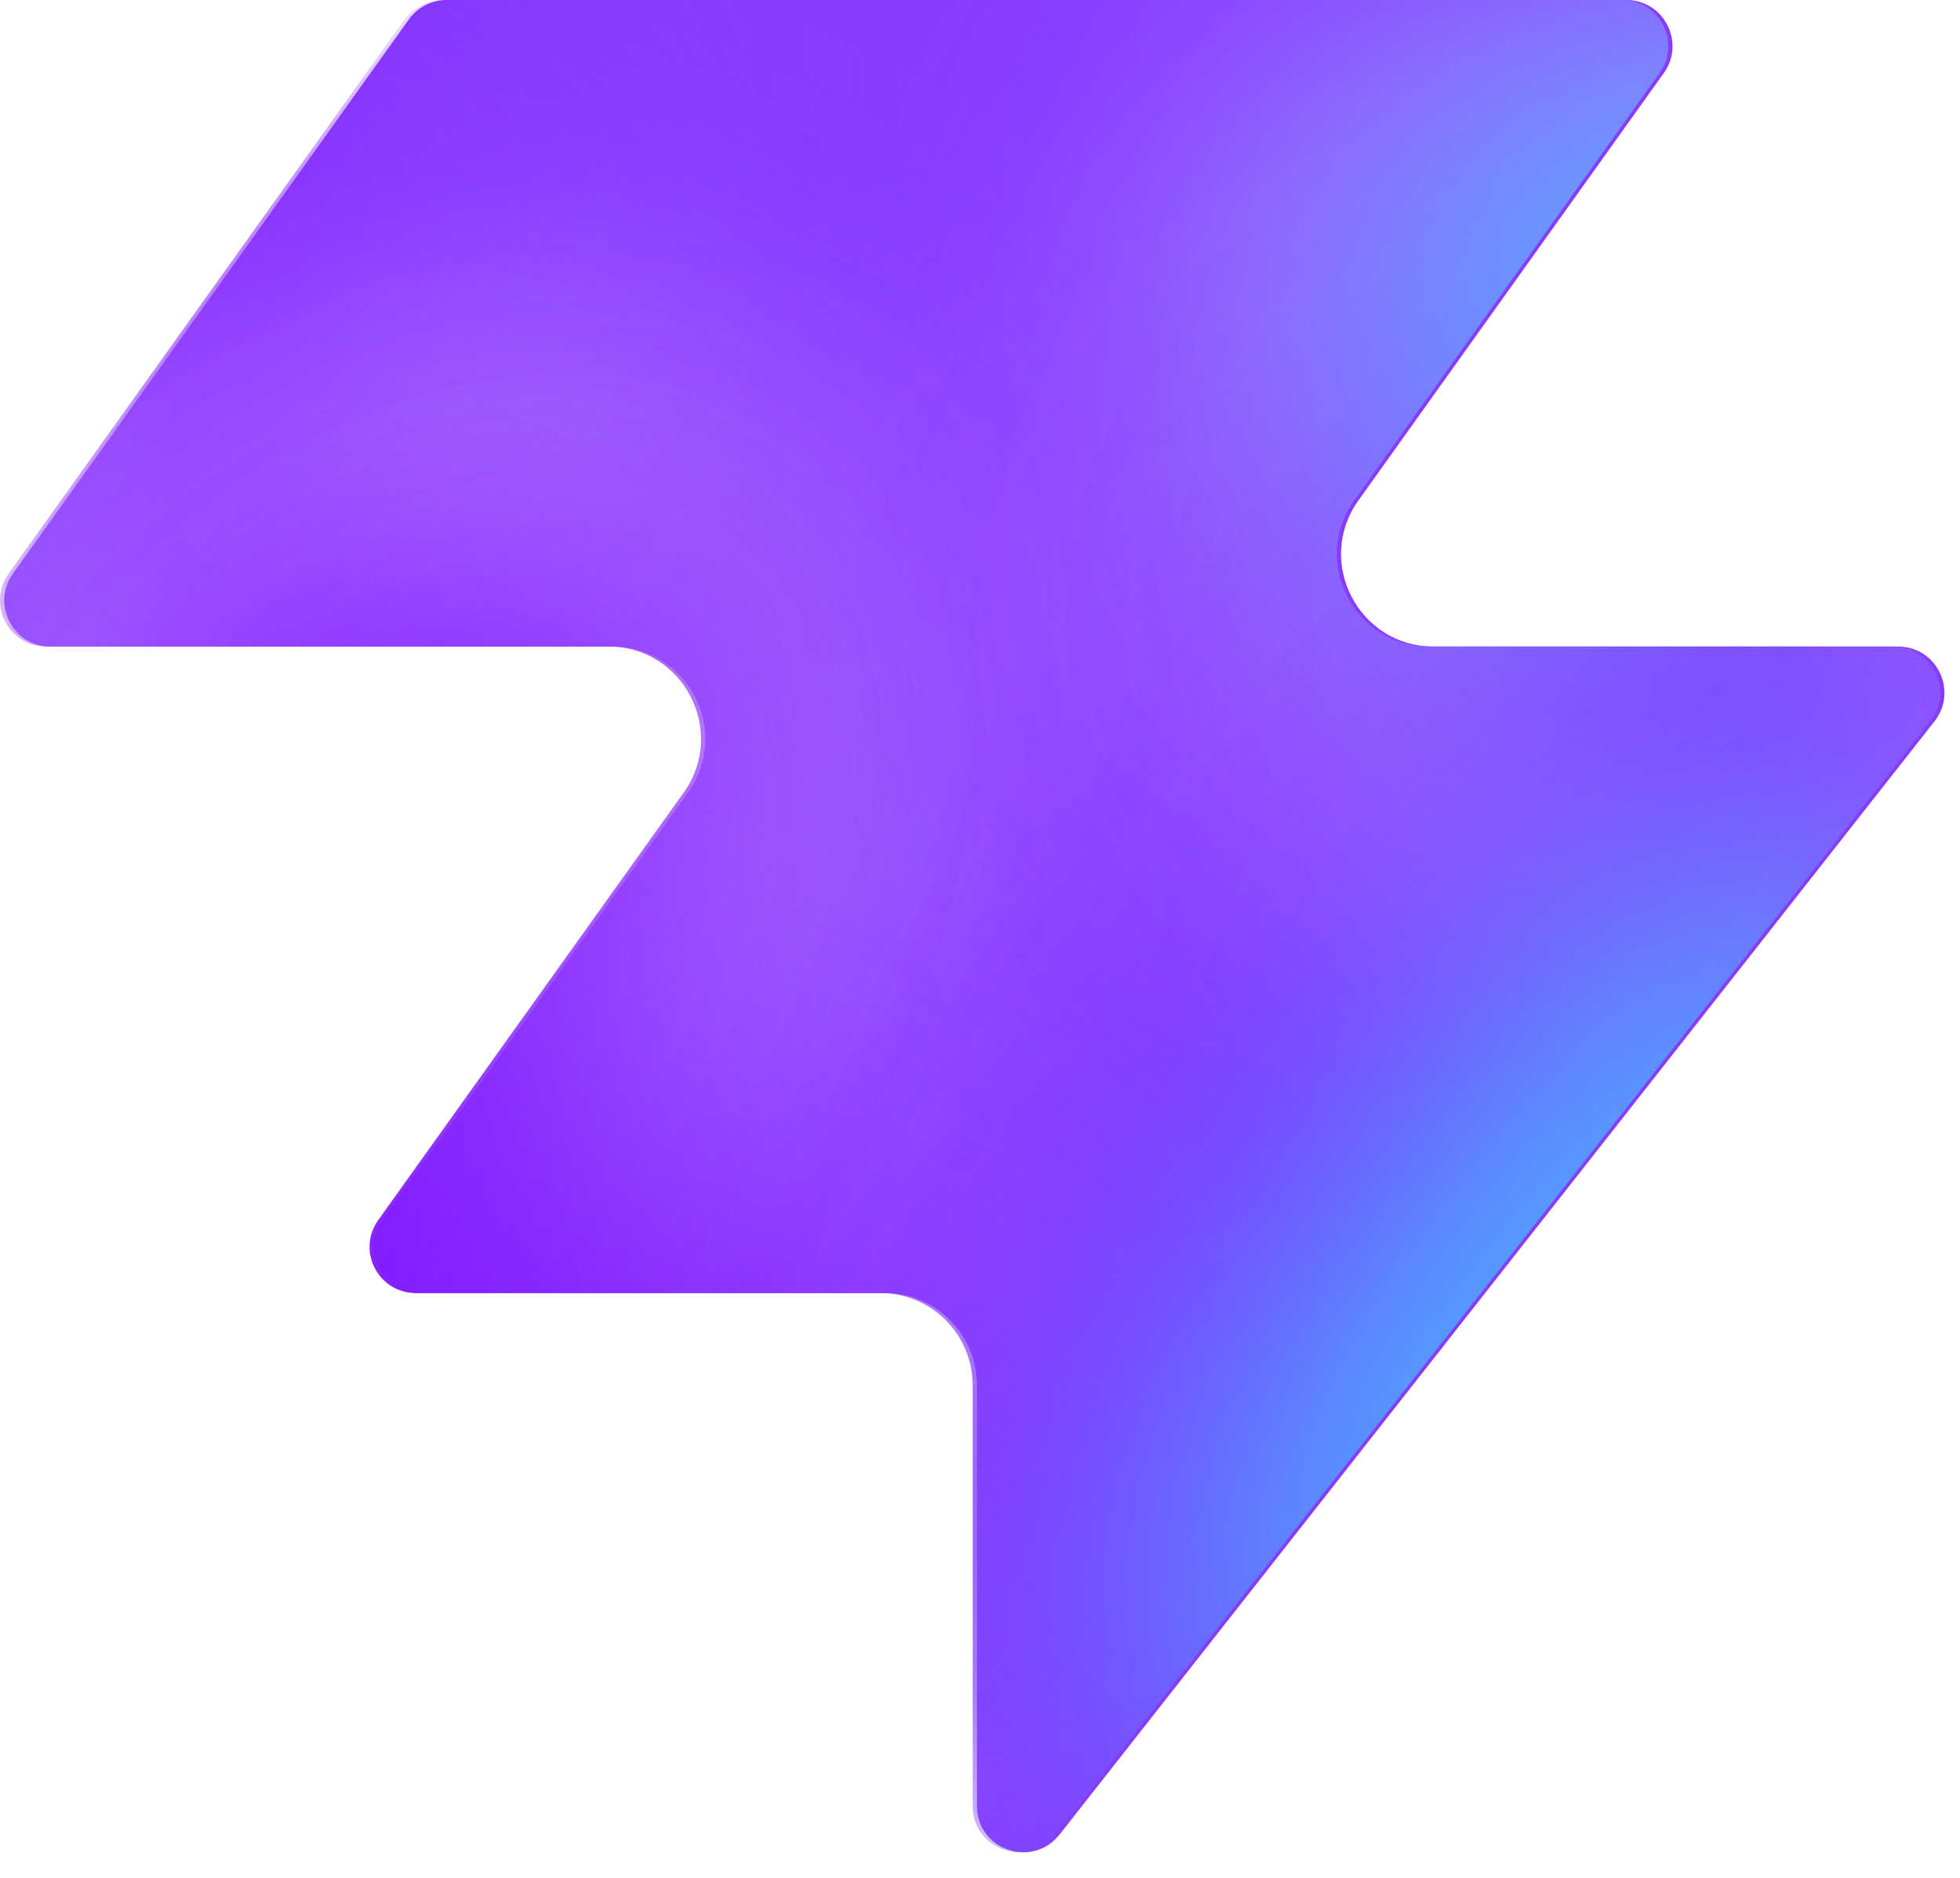
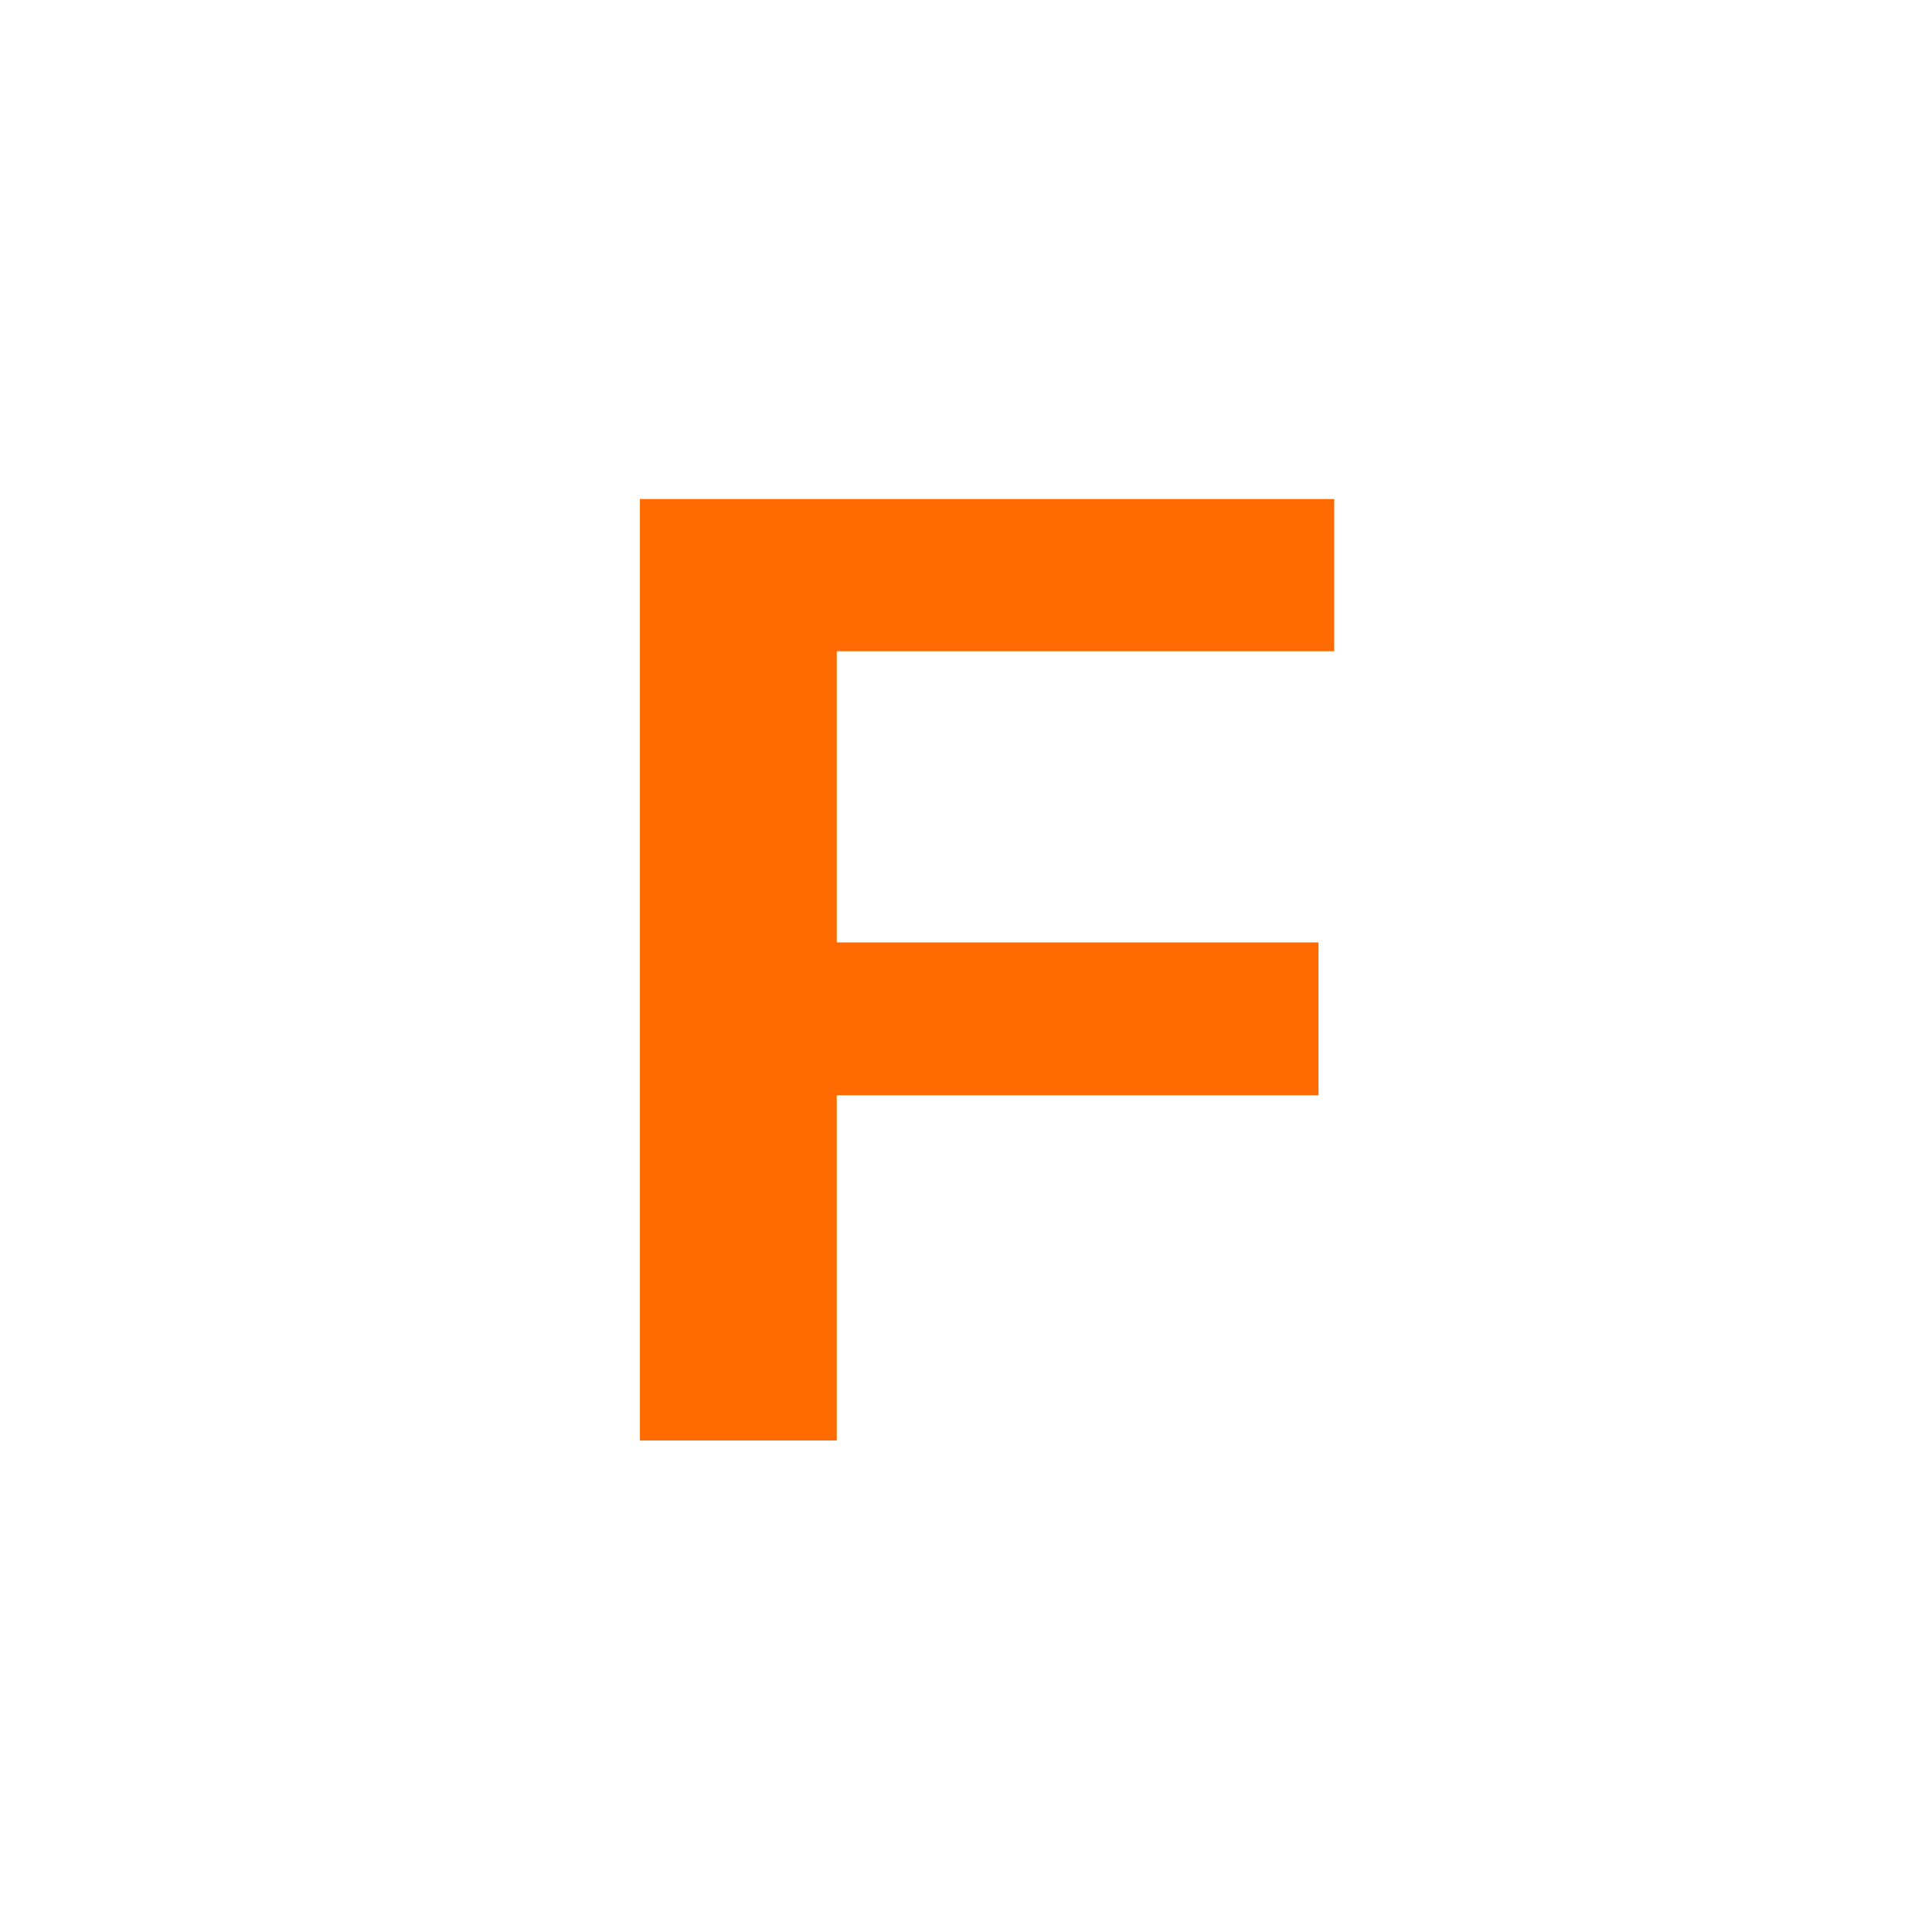
- <svg xmlns="http://www.w3.org/2000/svg" width="48" height="46" fill="none" viewBox="0 0 48 46">
-   <path fill="#863bff" d="M25.946 44.938c-.664.845-2.021.375-2.021-.698V33.937a2.26 2.26 0 0 0-2.262-2.262H10.287c-.92 0-1.456-1.04-.92-1.788l7.48-10.471c1.07-1.497 0-3.578-1.842-3.578H1.237c-.92 0-1.456-1.04-.92-1.788L10.013.474c.214-.297.556-.474.92-.474h28.894c.92 0 1.456 1.04.92 1.788l-7.48 10.471c-1.07 1.498 0 3.579 1.842 3.579h11.377c.943 0 1.473 1.088.89 1.83L25.947 44.94z" style="fill:#863bff;fill:color(display-p3 .525 .23 1);fill-opacity:1" />
-   <mask id="a" width="48" height="46" x="0" y="0" maskUnits="userSpaceOnUse" style="mask-type:alpha">
-     <path fill="#000" d="M25.842 44.938c-.664.844-2.021.375-2.021-.698V33.937a2.26 2.26 0 0 0-2.262-2.262H10.183c-.92 0-1.456-1.04-.92-1.788l7.48-10.471c1.07-1.498 0-3.579-1.842-3.579H1.133c-.92 0-1.456-1.04-.92-1.787L9.91.473c.214-.297.556-.474.92-.474h28.894c.92 0 1.456 1.04.92 1.788l-7.48 10.471c-1.07 1.498 0 3.578 1.842 3.578h11.377c.943 0 1.473 1.088.89 1.832L25.843 44.94z" style="fill:#000;fill-opacity:1" />
-   </mask>
-   <g mask="url(#a)">
-     <g filter="url(#b)">
-       <ellipse cx="5.508" cy="14.704" fill="#ede6ff" rx="5.508" ry="14.704" style="fill:#ede6ff;fill:color(display-p3 .927 .903 1);fill-opacity:1" transform="matrix(.00324 1 1 -.00324 -4.47 31.516)" />
-     </g>
-     <g filter="url(#c)">
-       <ellipse cx="10.399" cy="29.851" fill="#ede6ff" rx="10.399" ry="29.851" style="fill:#ede6ff;fill:color(display-p3 .927 .903 1);fill-opacity:1" transform="matrix(.00324 1 1 -.00324 -39.328 7.883)" />
-     </g>
-     <g filter="url(#d)">
-       <ellipse cx="5.508" cy="30.487" fill="#7e14ff" rx="5.508" ry="30.487" style="fill:#7e14ff;fill:color(display-p3 .492 .077 1);fill-opacity:1" transform="rotate(89.814 -25.913 -14.639)scale(1 -1)" />
-     </g>
-     <g filter="url(#e)">
-       <ellipse cx="5.508" cy="30.599" fill="#7e14ff" rx="5.508" ry="30.599" style="fill:#7e14ff;fill:color(display-p3 .492 .077 1);fill-opacity:1" transform="rotate(89.814 -32.644 -3.334)scale(1 -1)" />
-     </g>
-     <g filter="url(#f)">
-       <ellipse cx="5.508" cy="30.599" fill="#7e14ff" rx="5.508" ry="30.599" style="fill:#7e14ff;fill:color(display-p3 .492 .077 1);fill-opacity:1" transform="matrix(.00324 1 1 -.00324 -34.34 30.47)" />
-     </g>
-     <g filter="url(#g)">
-       <ellipse cx="14.072" cy="22.078" fill="#ede6ff" rx="14.072" ry="22.078" style="fill:#ede6ff;fill:color(display-p3 .927 .903 1);fill-opacity:1" transform="rotate(93.35 24.506 48.493)scale(-1 1)" />
-     </g>
-     <g filter="url(#h)">
-       <ellipse cx="3.47" cy="21.501" fill="#7e14ff" rx="3.47" ry="21.501" style="fill:#7e14ff;fill:color(display-p3 .492 .077 1);fill-opacity:1" transform="rotate(89.009 28.708 47.59)scale(-1 1)" />
-     </g>
-     <g filter="url(#i)">
-       <ellipse cx="3.47" cy="21.501" fill="#7e14ff" rx="3.47" ry="21.501" style="fill:#7e14ff;fill:color(display-p3 .492 .077 1);fill-opacity:1" transform="rotate(89.009 28.708 47.59)scale(-1 1)" />
-     </g>
-     <g filter="url(#j)">
-       <ellipse cx=".387" cy="8.972" fill="#7e14ff" rx="4.407" ry="29.108" style="fill:#7e14ff;fill:color(display-p3 .492 .077 1);fill-opacity:1" transform="rotate(39.51 .387 8.972)" />
-     </g>
-     <g filter="url(#k)">
-       <ellipse cx="47.523" cy="-6.092" fill="#7e14ff" rx="4.407" ry="29.108" style="fill:#7e14ff;fill:color(display-p3 .492 .077 1);fill-opacity:1" transform="rotate(37.892 47.523 -6.092)" />
-     </g>
-     <g filter="url(#l)">
-       <ellipse cx="41.412" cy="6.333" fill="#47bfff" rx="5.971" ry="9.665" style="fill:#47bfff;fill:color(display-p3 .28 .748 1);fill-opacity:1" transform="rotate(37.892 41.412 6.333)" />
-     </g>
-     <g filter="url(#m)">
-       <ellipse cx="-1.879" cy="38.332" fill="#7e14ff" rx="4.407" ry="29.108" style="fill:#7e14ff;fill:color(display-p3 .492 .077 1);fill-opacity:1" transform="rotate(37.892 -1.88 38.332)" />
-     </g>
-     <g filter="url(#n)">
-       <ellipse cx="-1.879" cy="38.332" fill="#7e14ff" rx="4.407" ry="29.108" style="fill:#7e14ff;fill:color(display-p3 .492 .077 1);fill-opacity:1" transform="rotate(37.892 -1.88 38.332)" />
-     </g>
-     <g filter="url(#o)">
-       <ellipse cx="35.651" cy="29.907" fill="#7e14ff" rx="4.407" ry="29.108" style="fill:#7e14ff;fill:color(display-p3 .492 .077 1);fill-opacity:1" transform="rotate(37.892 35.651 29.907)" />
-     </g>
-     <g filter="url(#p)">
-       <ellipse cx="38.418" cy="32.4" fill="#47bfff" rx="5.971" ry="15.297" style="fill:#47bfff;fill:color(display-p3 .28 .748 1);fill-opacity:1" transform="rotate(37.892 38.418 32.4)" />
-     </g>
-   </g>
-   <defs>
-     <filter id="b" width="60.045" height="41.654" x="-19.77" y="16.149" color-interpolation-filters="sRGB" filterUnits="userSpaceOnUse">
-       <feFlood flood-opacity="0" result="BackgroundImageFix" />
-       <feBlend in="SourceGraphic" in2="BackgroundImageFix" result="shape" />
-       <feGaussianBlur result="effect1_foregroundBlur_2002_17158" stdDeviation="7.659" />
-     </filter>
-     <filter id="c" width="90.34" height="51.437" x="-54.613" y="-7.533" color-interpolation-filters="sRGB" filterUnits="userSpaceOnUse">
-       <feFlood flood-opacity="0" result="BackgroundImageFix" />
-       <feBlend in="SourceGraphic" in2="BackgroundImageFix" result="shape" />
-       <feGaussianBlur result="effect1_foregroundBlur_2002_17158" stdDeviation="7.659" />
-     </filter>
-     <filter id="d" width="79.355" height="29.4" x="-49.64" y="2.03" color-interpolation-filters="sRGB" filterUnits="userSpaceOnUse">
-       <feFlood flood-opacity="0" result="BackgroundImageFix" />
-       <feBlend in="SourceGraphic" in2="BackgroundImageFix" result="shape" />
-       <feGaussianBlur result="effect1_foregroundBlur_2002_17158" stdDeviation="4.596" />
-     </filter>
-     <filter id="e" width="79.579" height="29.4" x="-45.045" y="20.029" color-interpolation-filters="sRGB" filterUnits="userSpaceOnUse">
-       <feFlood flood-opacity="0" result="BackgroundImageFix" />
-       <feBlend in="SourceGraphic" in2="BackgroundImageFix" result="shape" />
-       <feGaussianBlur result="effect1_foregroundBlur_2002_17158" stdDeviation="4.596" />
-     </filter>
-     <filter id="f" width="79.579" height="29.4" x="-43.513" y="21.178" color-interpolation-filters="sRGB" filterUnits="userSpaceOnUse">
-       <feFlood flood-opacity="0" result="BackgroundImageFix" />
-       <feBlend in="SourceGraphic" in2="BackgroundImageFix" result="shape" />
-       <feGaussianBlur result="effect1_foregroundBlur_2002_17158" stdDeviation="4.596" />
-     </filter>
-     <filter id="g" width="74.749" height="58.852" x="15.756" y="-17.901" color-interpolation-filters="sRGB" filterUnits="userSpaceOnUse">
-       <feFlood flood-opacity="0" result="BackgroundImageFix" />
-       <feBlend in="SourceGraphic" in2="BackgroundImageFix" result="shape" />
-       <feGaussianBlur result="effect1_foregroundBlur_2002_17158" stdDeviation="7.659" />
-     </filter>
-     <filter id="h" width="61.377" height="25.362" x="23.548" y="2.284" color-interpolation-filters="sRGB" filterUnits="userSpaceOnUse">
-       <feFlood flood-opacity="0" result="BackgroundImageFix" />
-       <feBlend in="SourceGraphic" in2="BackgroundImageFix" result="shape" />
-       <feGaussianBlur result="effect1_foregroundBlur_2002_17158" stdDeviation="4.596" />
-     </filter>
-     <filter id="i" width="61.377" height="25.362" x="23.548" y="2.284" color-interpolation-filters="sRGB" filterUnits="userSpaceOnUse">
-       <feFlood flood-opacity="0" result="BackgroundImageFix" />
-       <feBlend in="SourceGraphic" in2="BackgroundImageFix" result="shape" />
-       <feGaussianBlur result="effect1_foregroundBlur_2002_17158" stdDeviation="4.596" />
-     </filter>
-     <filter id="j" width="56.045" height="63.649" x="-27.636" y="-22.853" color-interpolation-filters="sRGB" filterUnits="userSpaceOnUse">
-       <feFlood flood-opacity="0" result="BackgroundImageFix" />
-       <feBlend in="SourceGraphic" in2="BackgroundImageFix" result="shape" />
-       <feGaussianBlur result="effect1_foregroundBlur_2002_17158" stdDeviation="4.596" />
-     </filter>
-     <filter id="k" width="54.814" height="64.646" x="20.116" y="-38.415" color-interpolation-filters="sRGB" filterUnits="userSpaceOnUse">
-       <feFlood flood-opacity="0" result="BackgroundImageFix" />
-       <feBlend in="SourceGraphic" in2="BackgroundImageFix" result="shape" />
-       <feGaussianBlur result="effect1_foregroundBlur_2002_17158" stdDeviation="4.596" />
-     </filter>
-     <filter id="l" width="33.541" height="35.313" x="24.641" y="-11.323" color-interpolation-filters="sRGB" filterUnits="userSpaceOnUse">
-       <feFlood flood-opacity="0" result="BackgroundImageFix" />
-       <feBlend in="SourceGraphic" in2="BackgroundImageFix" result="shape" />
-       <feGaussianBlur result="effect1_foregroundBlur_2002_17158" stdDeviation="4.596" />
-     </filter>
-     <filter id="m" width="54.814" height="64.646" x="-29.286" y="6.009" color-interpolation-filters="sRGB" filterUnits="userSpaceOnUse">
-       <feFlood flood-opacity="0" result="BackgroundImageFix" />
-       <feBlend in="SourceGraphic" in2="BackgroundImageFix" result="shape" />
-       <feGaussianBlur result="effect1_foregroundBlur_2002_17158" stdDeviation="4.596" />
-     </filter>
-     <filter id="n" width="54.814" height="64.646" x="-29.286" y="6.009" color-interpolation-filters="sRGB" filterUnits="userSpaceOnUse">
-       <feFlood flood-opacity="0" result="BackgroundImageFix" />
-       <feBlend in="SourceGraphic" in2="BackgroundImageFix" result="shape" />
-       <feGaussianBlur result="effect1_foregroundBlur_2002_17158" stdDeviation="4.596" />
-     </filter>
-     <filter id="o" width="54.814" height="64.646" x="8.244" y="-2.416" color-interpolation-filters="sRGB" filterUnits="userSpaceOnUse">
-       <feFlood flood-opacity="0" result="BackgroundImageFix" />
-       <feBlend in="SourceGraphic" in2="BackgroundImageFix" result="shape" />
-       <feGaussianBlur result="effect1_foregroundBlur_2002_17158" stdDeviation="4.596" />
-     </filter>
-     <filter id="p" width="39.409" height="43.623" x="18.713" y="10.588" color-interpolation-filters="sRGB" filterUnits="userSpaceOnUse">
-       <feFlood flood-opacity="0" result="BackgroundImageFix" />
-       <feBlend in="SourceGraphic" in2="BackgroundImageFix" result="shape" />
-       <feGaussianBlur result="effect1_foregroundBlur_2002_17158" stdDeviation="4.596" />
-     </filter>
-   </defs>
+ <svg xmlns="http://www.w3.org/2000/svg" viewBox="0 0 48 48" width="48" height="48">
+   <text x="50%" y="50%" text-anchor="middle" dominant-baseline="central" font-family="Arial, Helvetica, sans-serif" font-weight="900" font-size="34" fill="#FF6B00">F</text>
</svg>
